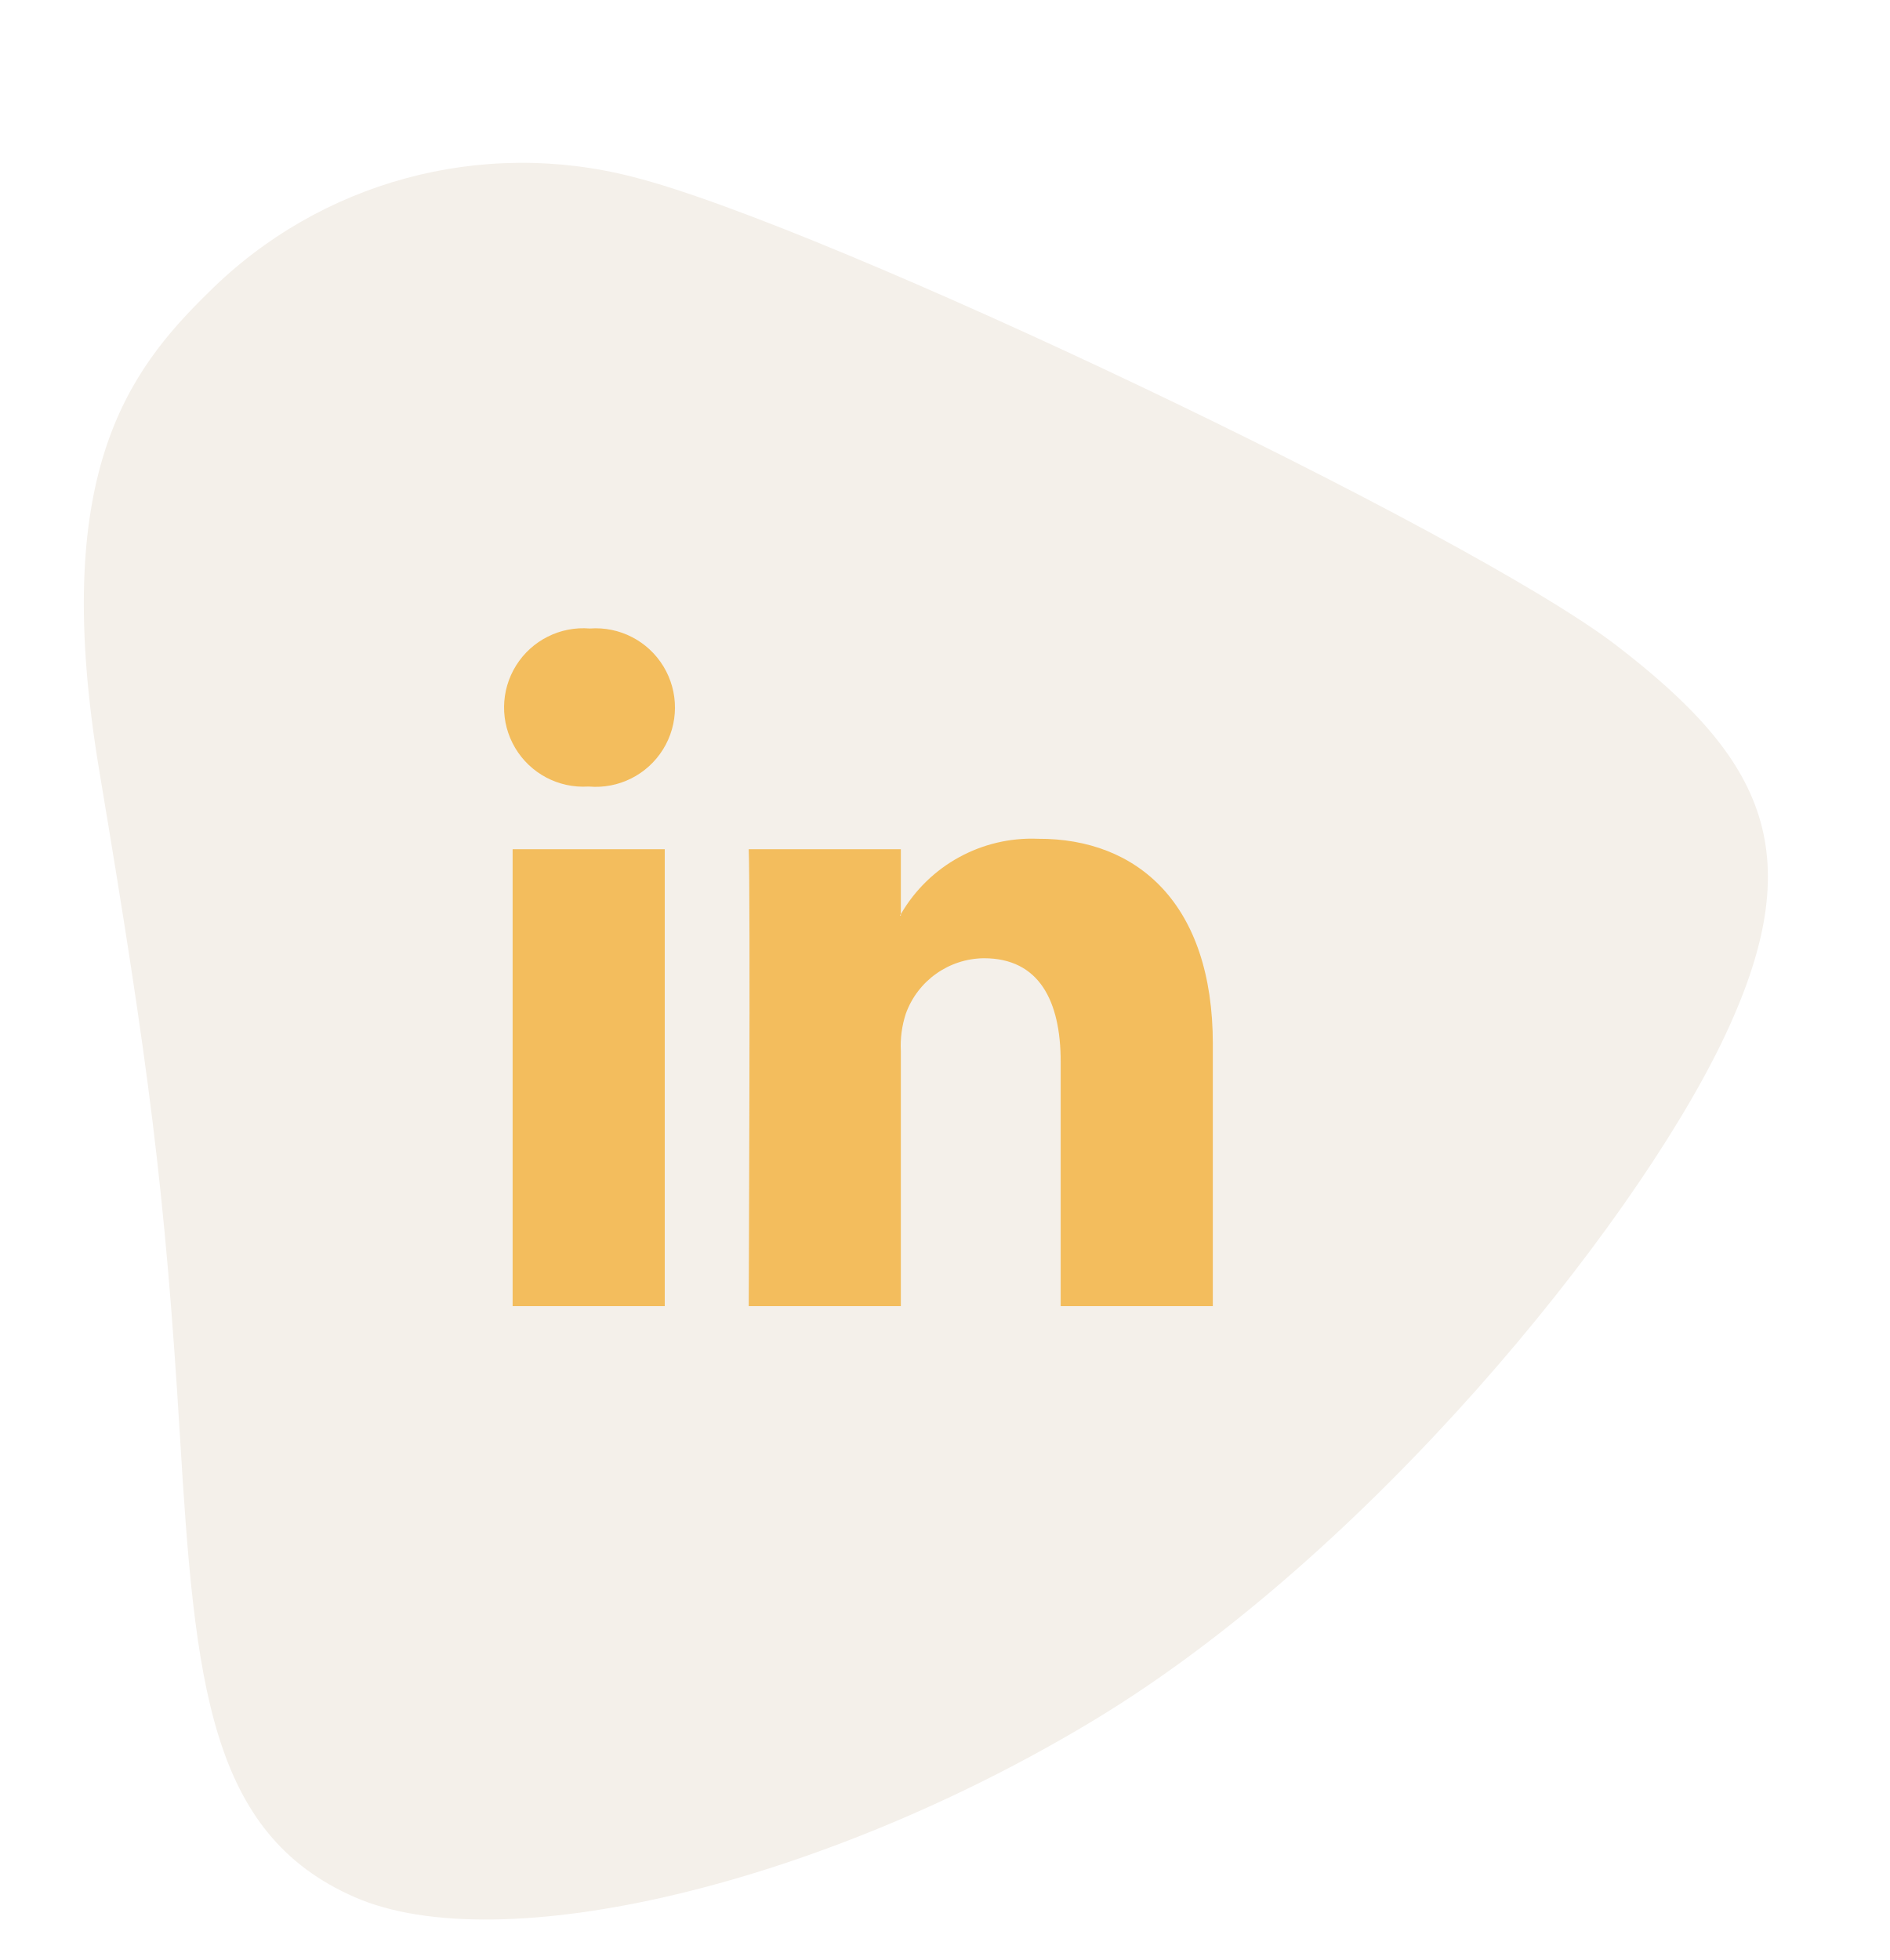
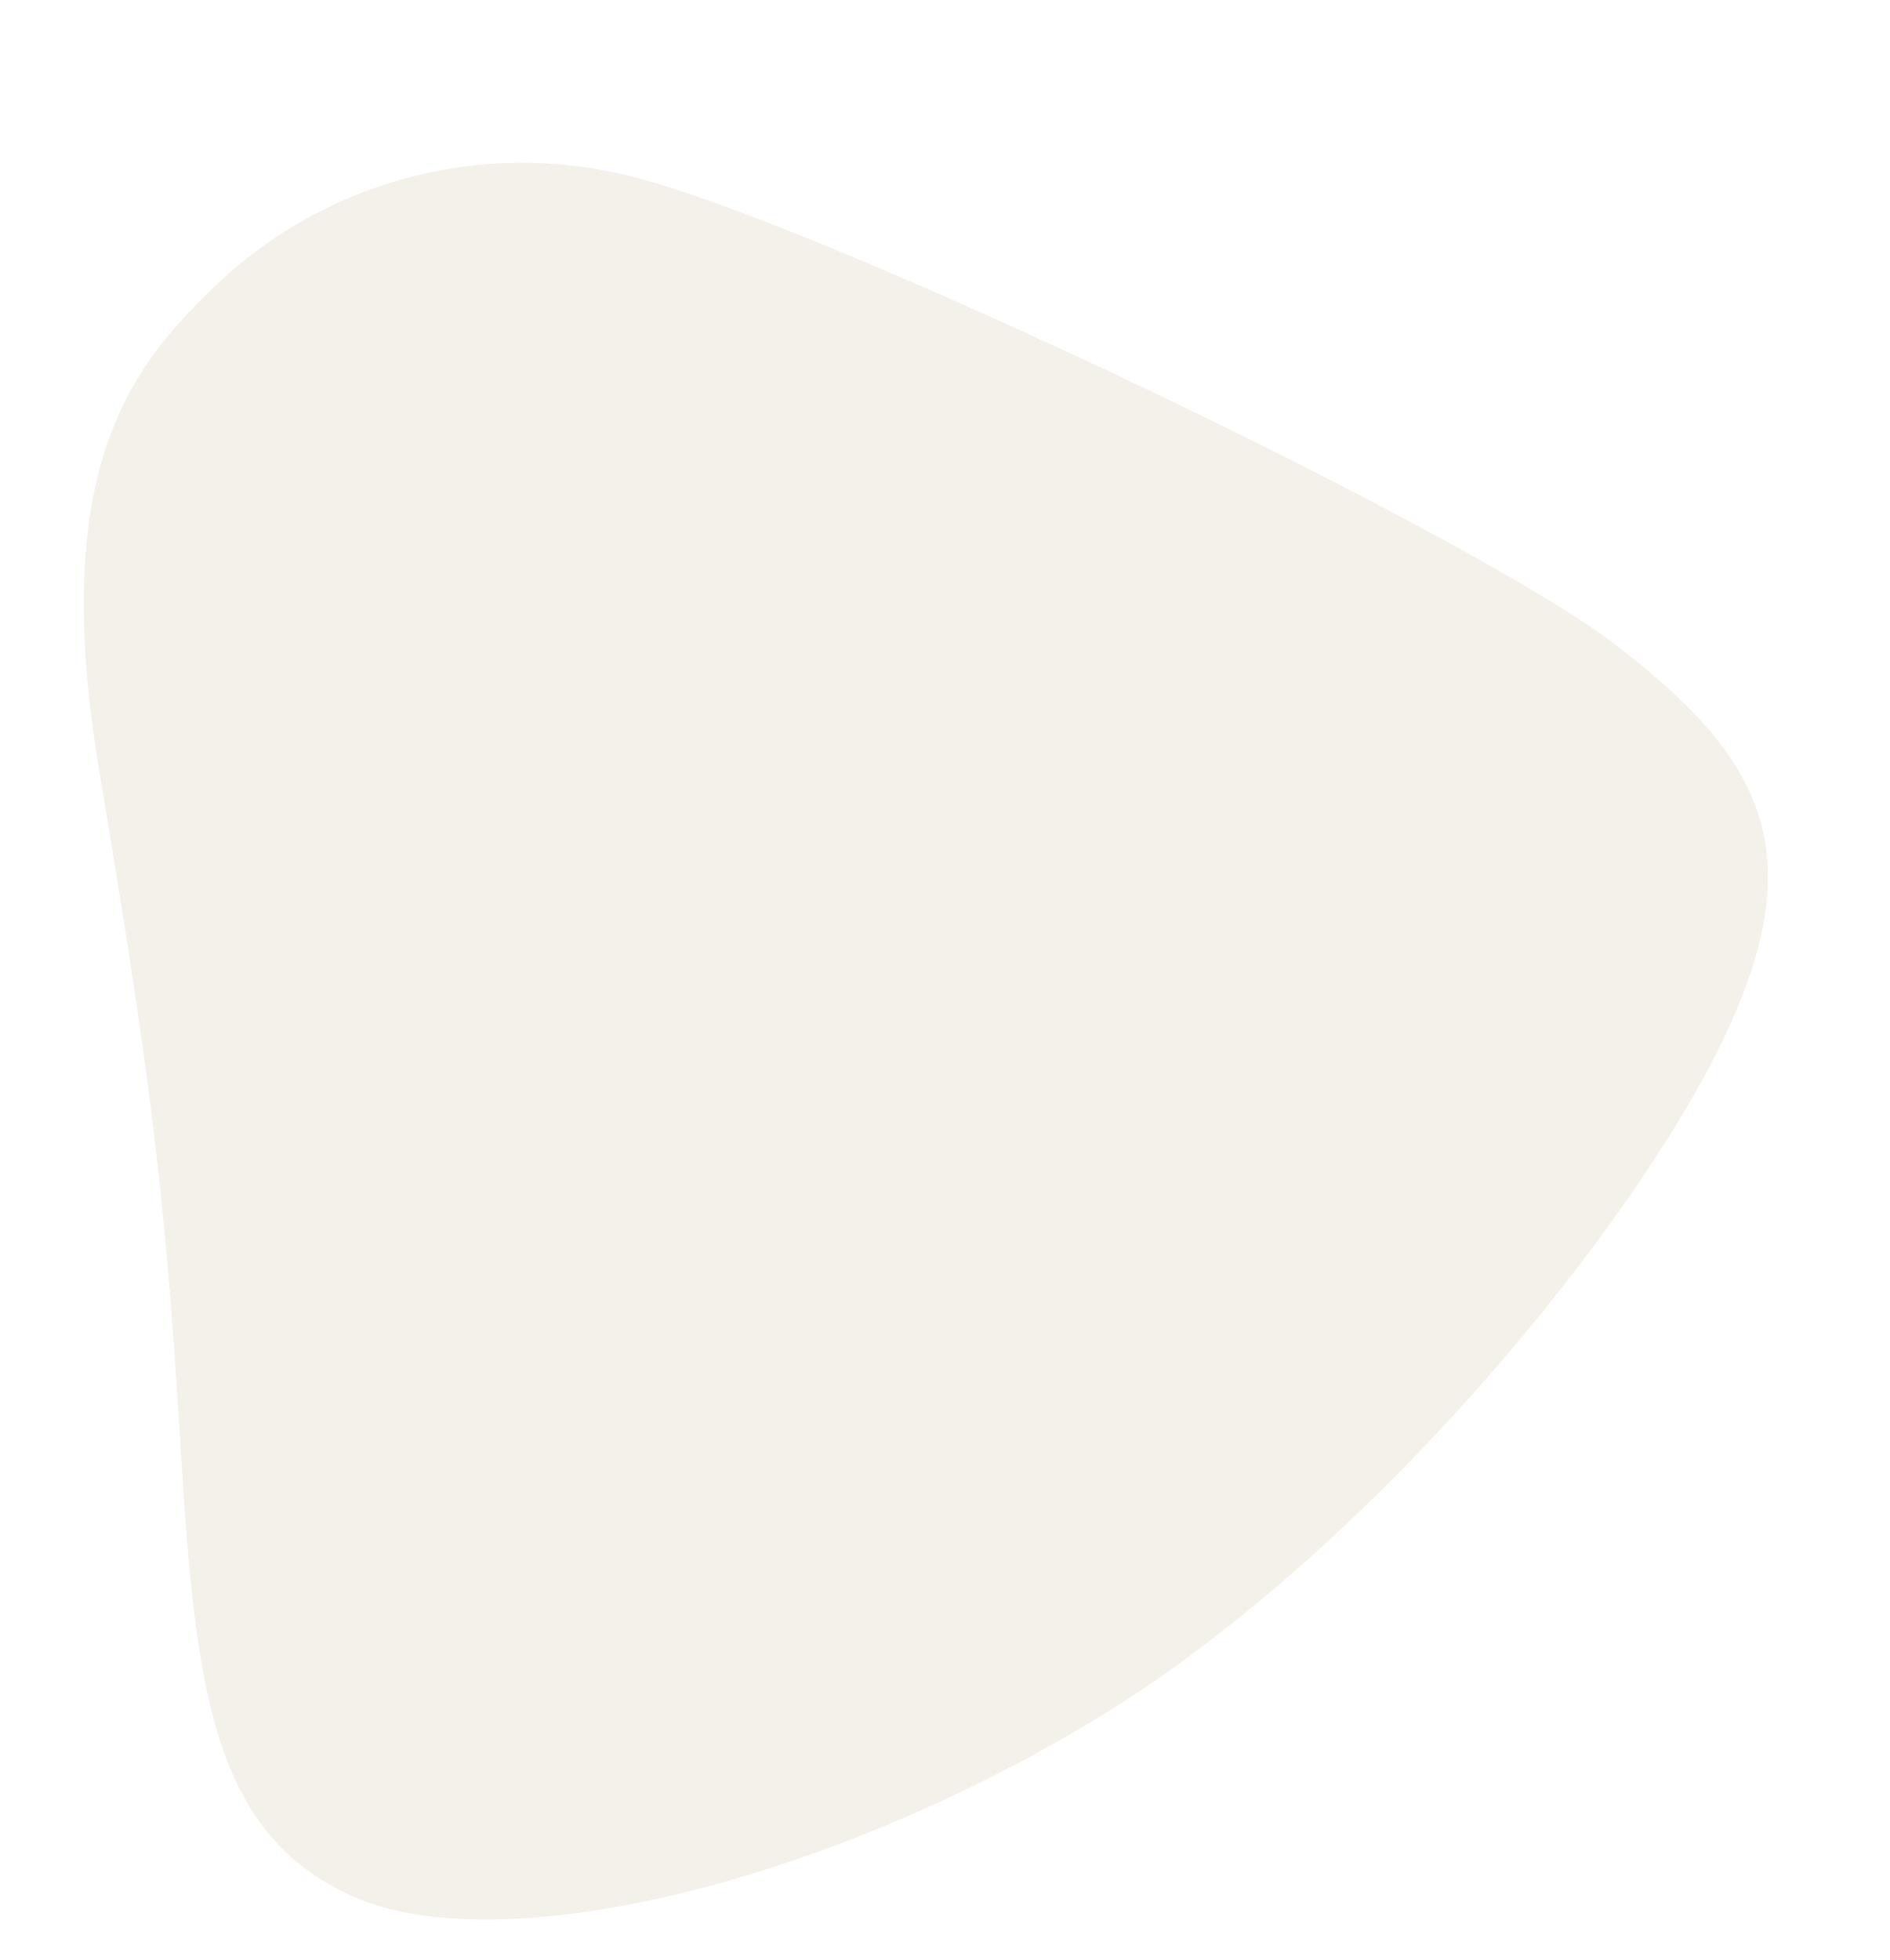
<svg xmlns="http://www.w3.org/2000/svg" width="82.509" height="85.566" viewBox="0 0 82.509 85.566">
-   <g id="Group_9119" data-name="Group 9119" transform="translate(-1116 -660.914)">
-     <path id="Path_68248" data-name="Path 68248" d="M-7365.533-11342.665a19.38,19.38,0,0,0-19.053,2.4c-4.023,2.956-7.983,6.972-7.642,20.052s.3,18.423-.556,29.227-1.136,17.368,4.757,20.994,20.232,2.313,33.06-3.171,26.159-17.892,31.248-25.491,3.535-11.991-2.155-17.788S-7357.49-11339.387-7365.533-11342.665Z" transform="translate(10016.096 10875.836) rotate(-8)" fill="#f4f0ea" />
-     <path id="Path_68249" data-name="Path 68249" d="M180.952,158.543v11.441h-6.642V159.316c0-2.677-.952-4.521-3.351-4.521a3.663,3.663,0,0,0-3.41,2.419,4.488,4.488,0,0,0-.218,1.626v11.143h-6.642s.079-18.083,0-19.947h6.642v2.835c-.02.02-.04.04-.04.059h.04v-.059a6.6,6.6,0,0,1,5.988-3.291c4.342-.02,7.634,2.835,7.634,8.962Zm-27.2-18.143a3.459,3.459,0,1,0-.079,6.9h.04a3.461,3.461,0,1,0,.04-6.9Zm-3.371,29.584h6.642V150.037h-6.642Zm0,0" transform="translate(988.001 547.952)" fill="#f2a927" opacity="0.722" />
-   </g>
+   <path d="M-7365.533-11342.665a19.38,19.38,0,0,0-19.053,2.4c-4.023,2.956-7.983,6.972-7.642,20.052s.3,18.423-.556,29.227-1.136,17.368,4.757,20.994,20.232,2.313,33.06-3.171,26.159-17.892,31.248-25.491,3.535-11.991-2.155-17.788S-7357.49-11339.387-7365.533-11342.665Z" transform="translate(8900.096 10214.922) rotate(-8)" fill="#f4f0ea" />
</svg>
